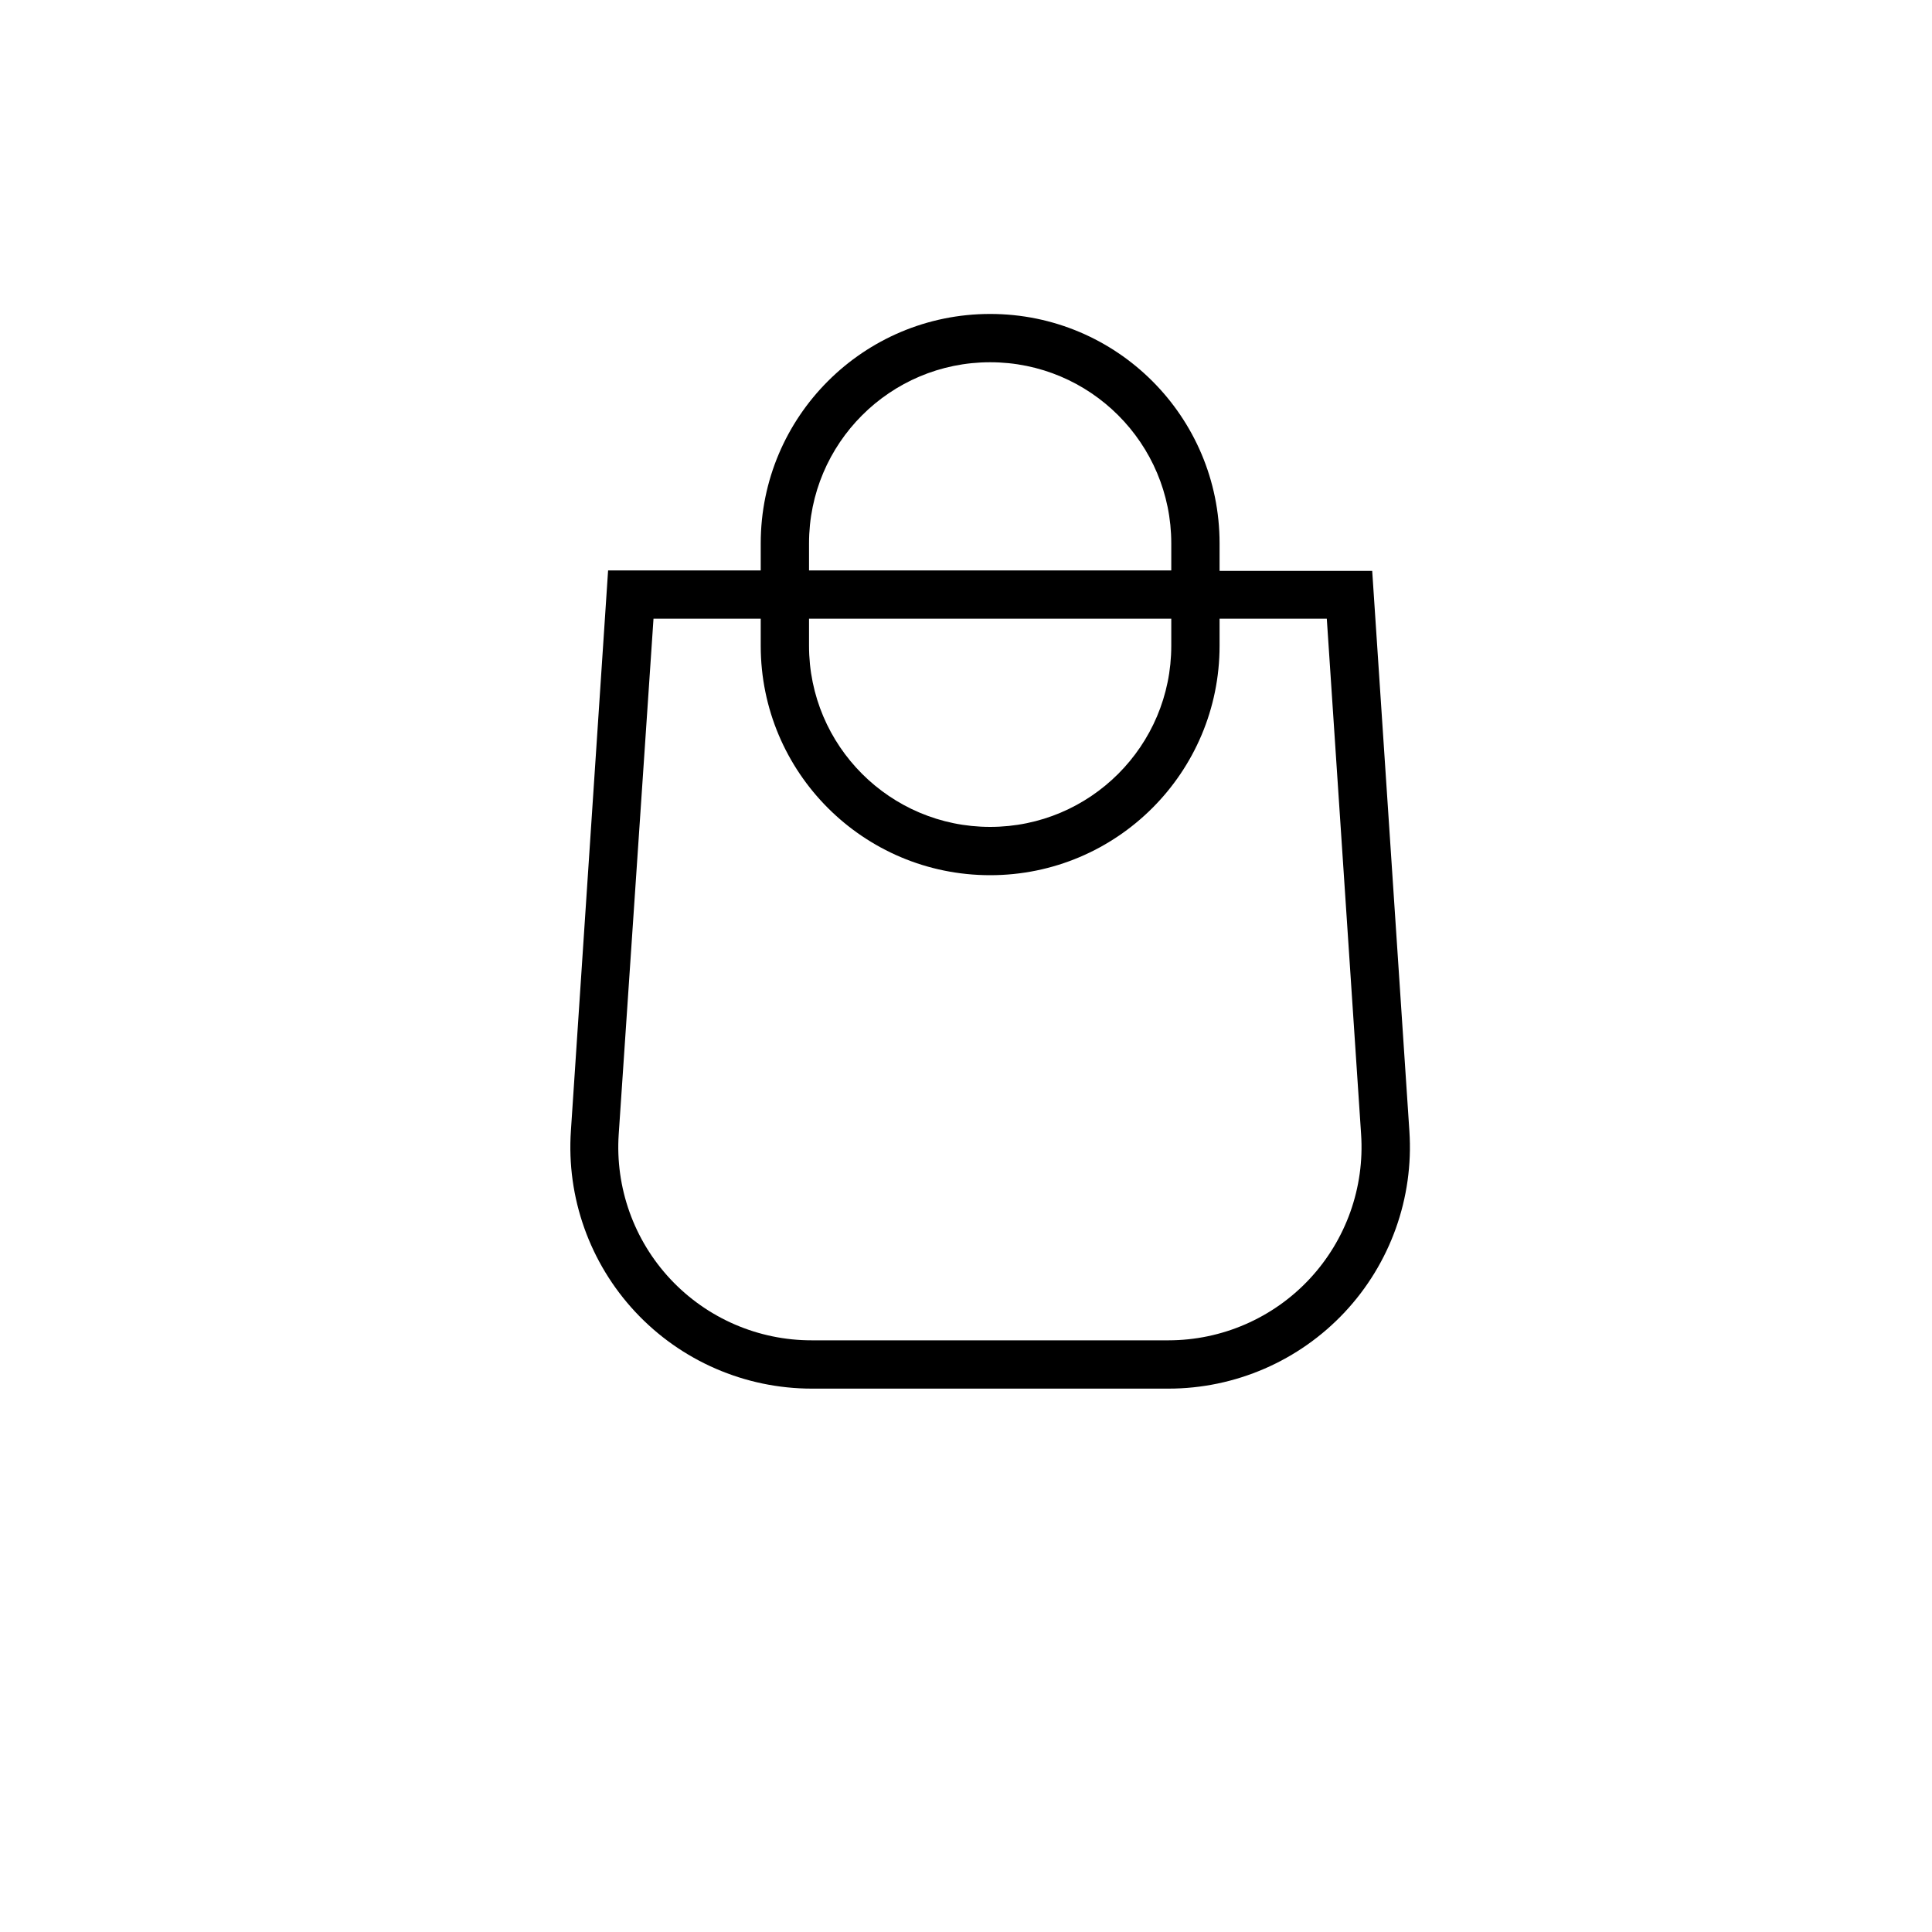
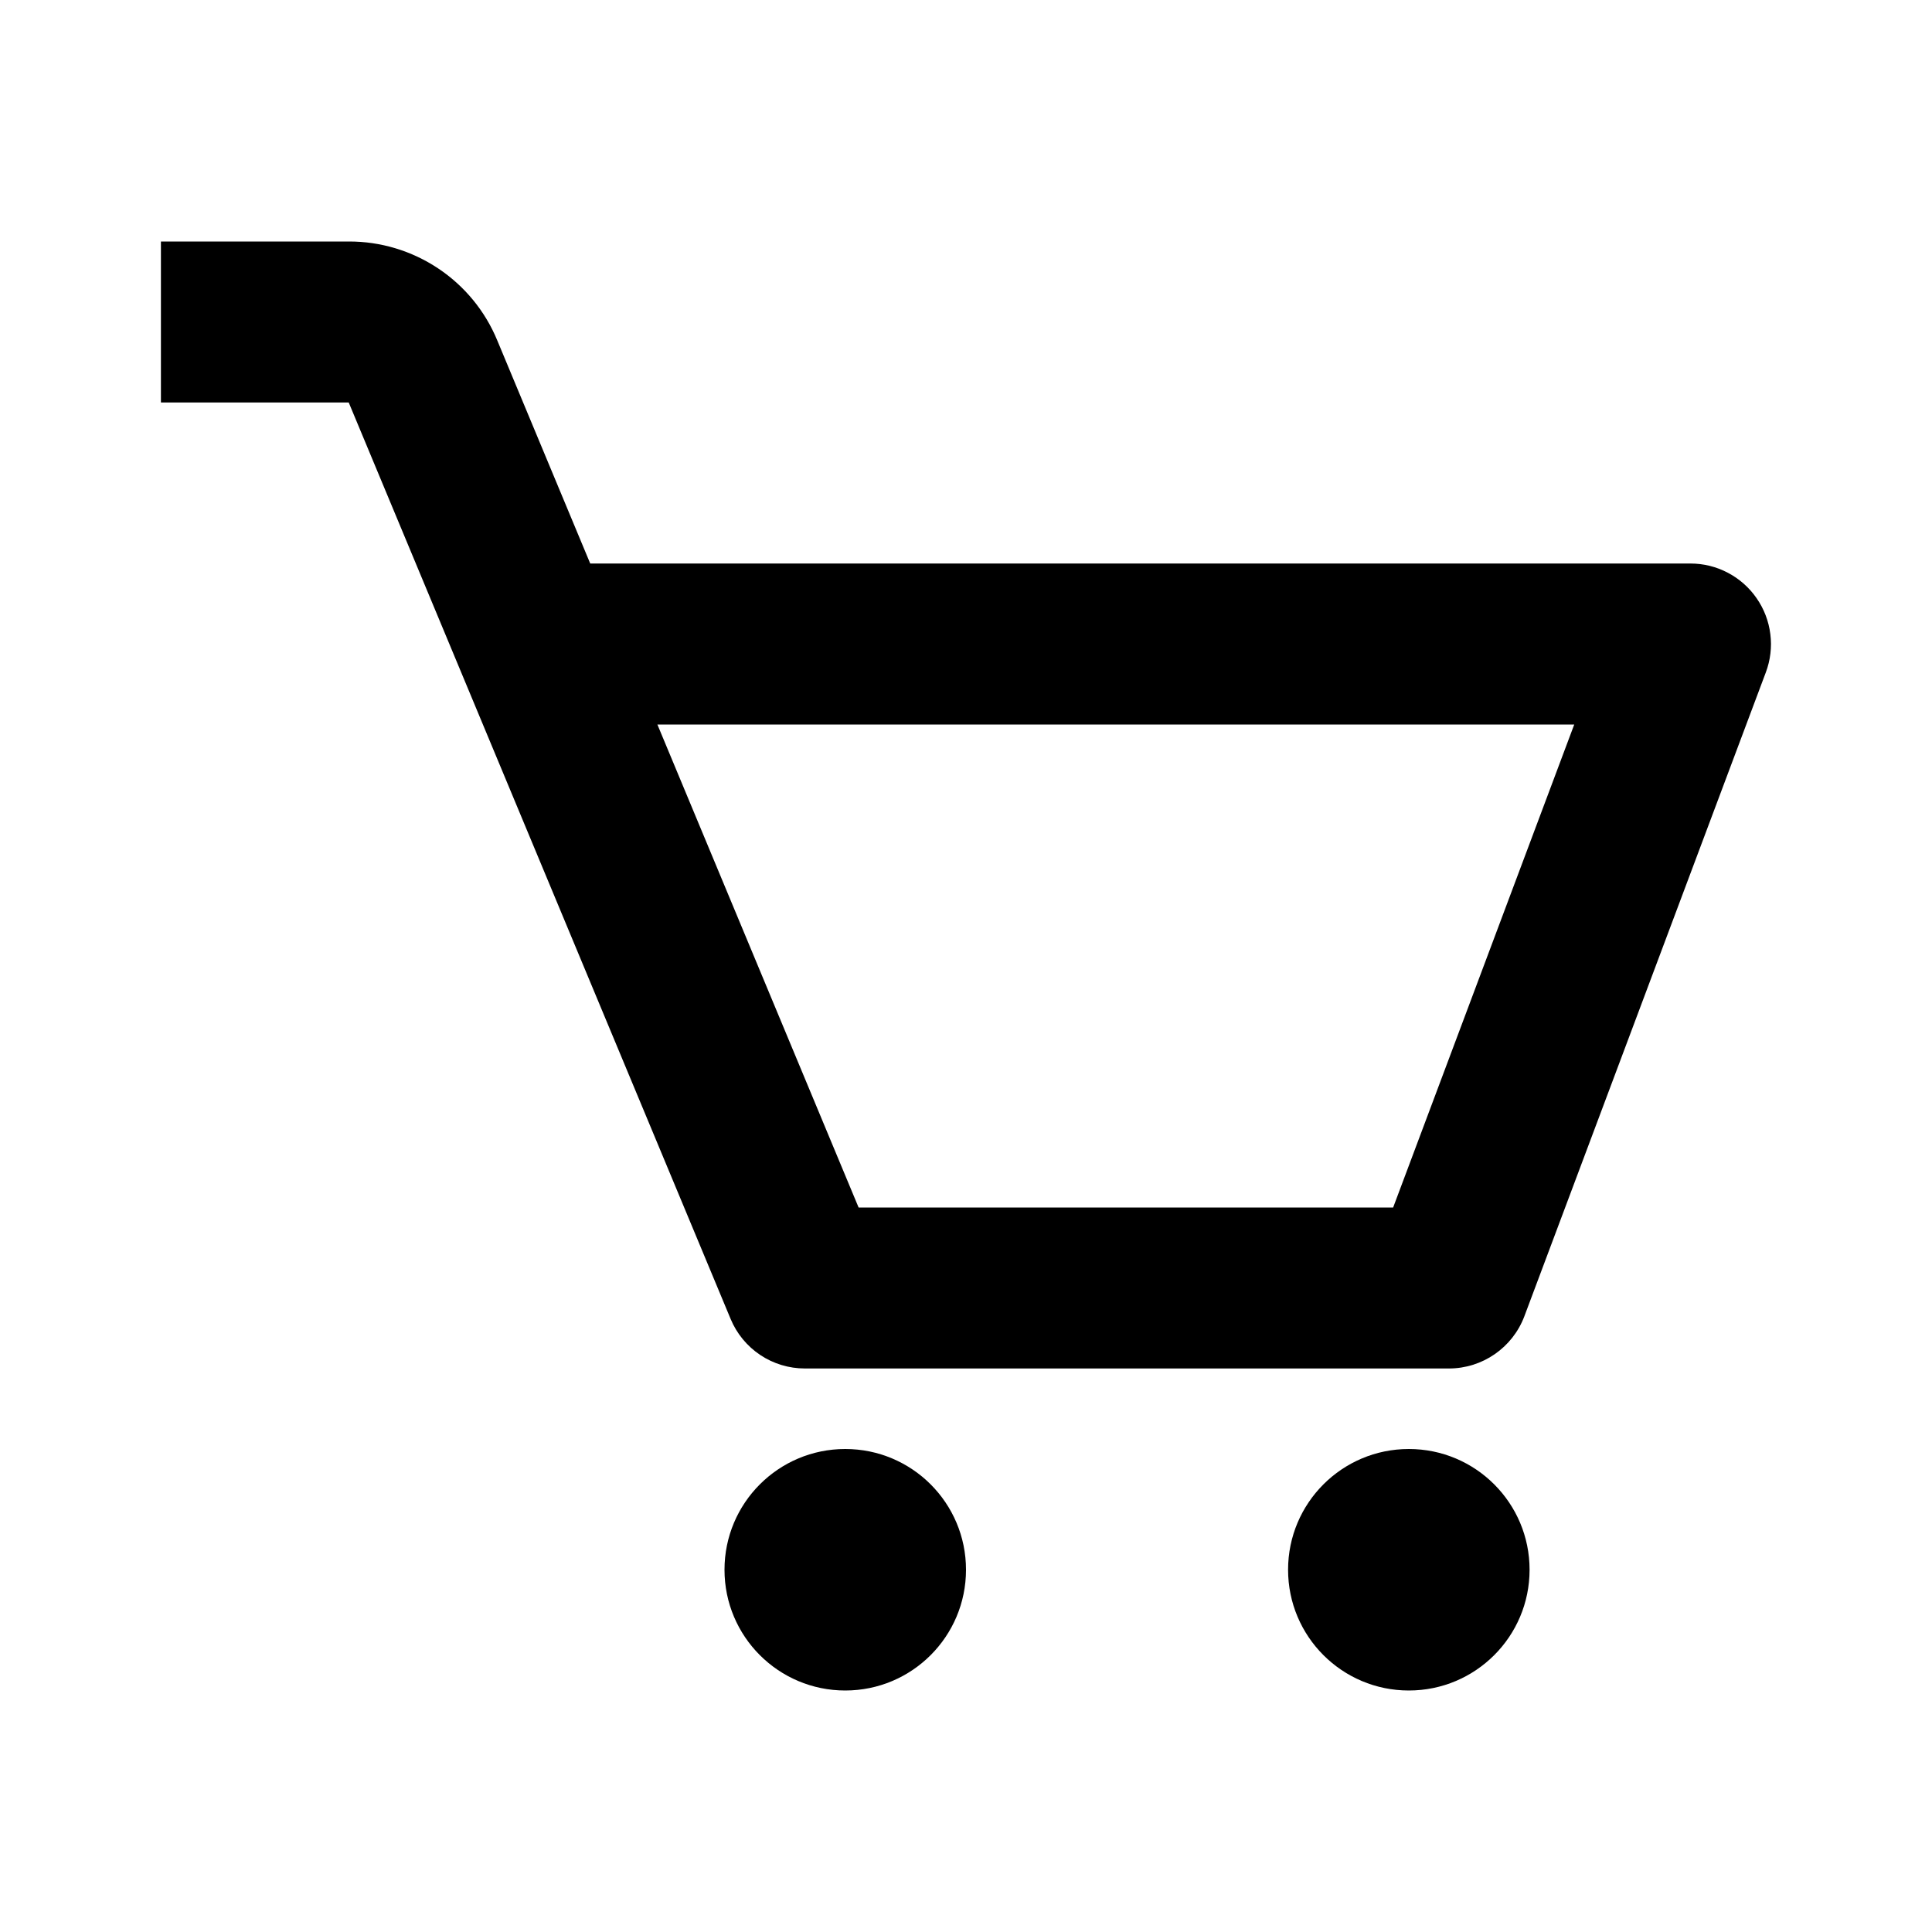
- <svg xmlns="http://www.w3.org/2000/svg" fill="none" class="icon icon-cart" viewBox="0 0 40 40">
-   <path fill="currentColor" fill-rule="evenodd" d="M20.5 6.5a4.75 4.75 0 0 0-4.75 4.75v.56h-3.16l-.77 11.6a5 5 0 0 0 4.99 5.34h7.38a5 5 0 0 0 4.99-5.33l-.77-11.6h-3.16v-.57A4.75 4.75 0 0 0 20.5 6.5m3.75 5.31v-.56a3.75 3.75 0 1 0-7.5 0v.56zm-7.5 1h7.5v.56a3.75 3.75 0 1 1-7.5 0zm-1 0v.56a4.75 4.75 0 1 0 9.5 0v-.56h2.22l.71 10.67a4 4 0 0 1-3.99 4.27h-7.38a4 4 0 0 1-4-4.27l.72-10.67z" />
+ <svg xmlns="http://www.w3.org/2000/svg" width="34" height="34" viewBox="0 0 34 34" fill="none">
+   <path d="M30.913 10.527C30.783 10.339 30.609 10.185 30.406 10.079C30.203 9.972 29.978 9.917 29.749 9.917H10.387L8.752 5.993C8.539 5.475 8.176 5.033 7.71 4.723C7.244 4.413 6.697 4.248 6.137 4.25H2.832V7.083H6.137L12.858 23.212C12.965 23.47 13.147 23.691 13.38 23.846C13.612 24.001 13.886 24.083 14.165 24.083H25.499C26.089 24.083 26.618 23.716 26.826 23.165L31.076 11.832C31.156 11.618 31.184 11.387 31.155 11.16C31.127 10.932 31.044 10.715 30.913 10.527ZM24.517 21.25H15.11L11.569 12.75H27.704L24.517 21.25Z" fill="black" />
+   <path d="M14.875 29.75C16.049 29.75 17 28.799 17 27.625C17 26.451 16.049 25.5 14.875 25.5C13.701 25.5 12.75 26.451 12.75 27.625C12.75 28.799 13.701 29.75 14.875 29.75Z" fill="black" />
+   <path d="M24.793 29.75C25.967 29.75 26.918 28.799 26.918 27.625C26.918 26.451 25.967 25.5 24.793 25.5C23.619 25.5 22.668 26.451 22.668 27.625C22.668 28.799 23.619 29.75 24.793 29.75Z" fill="black" />
</svg>
